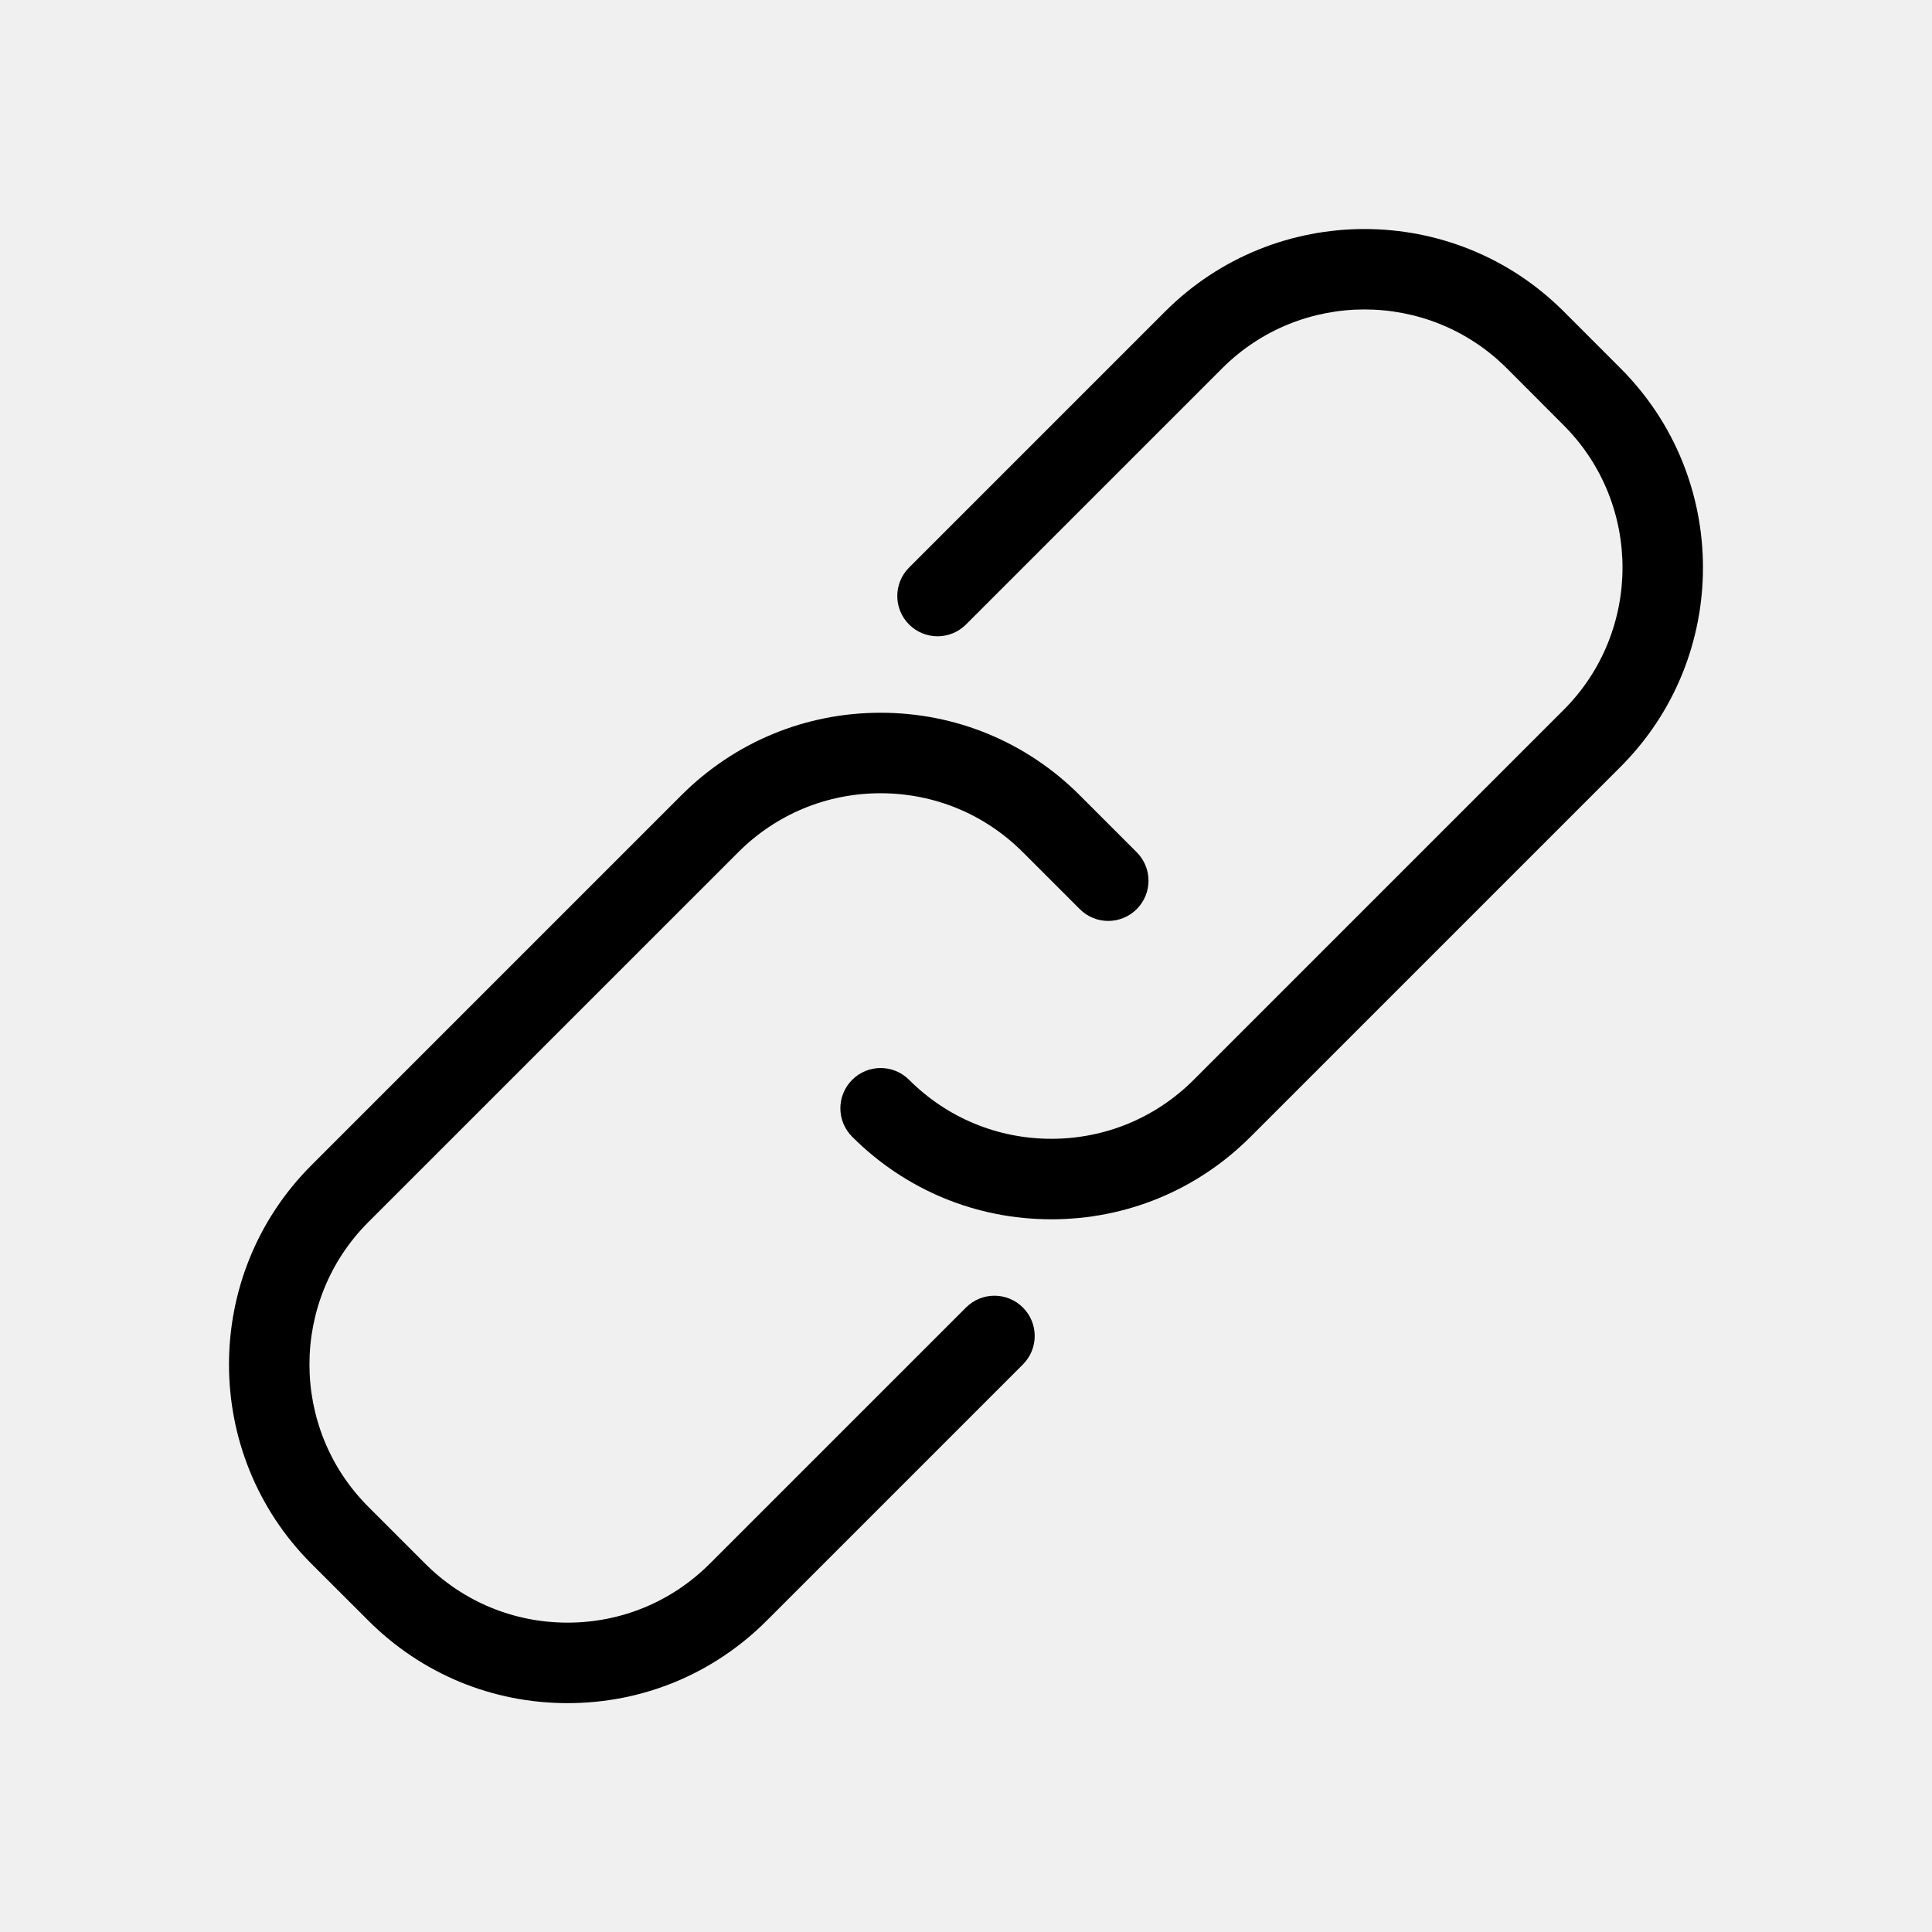
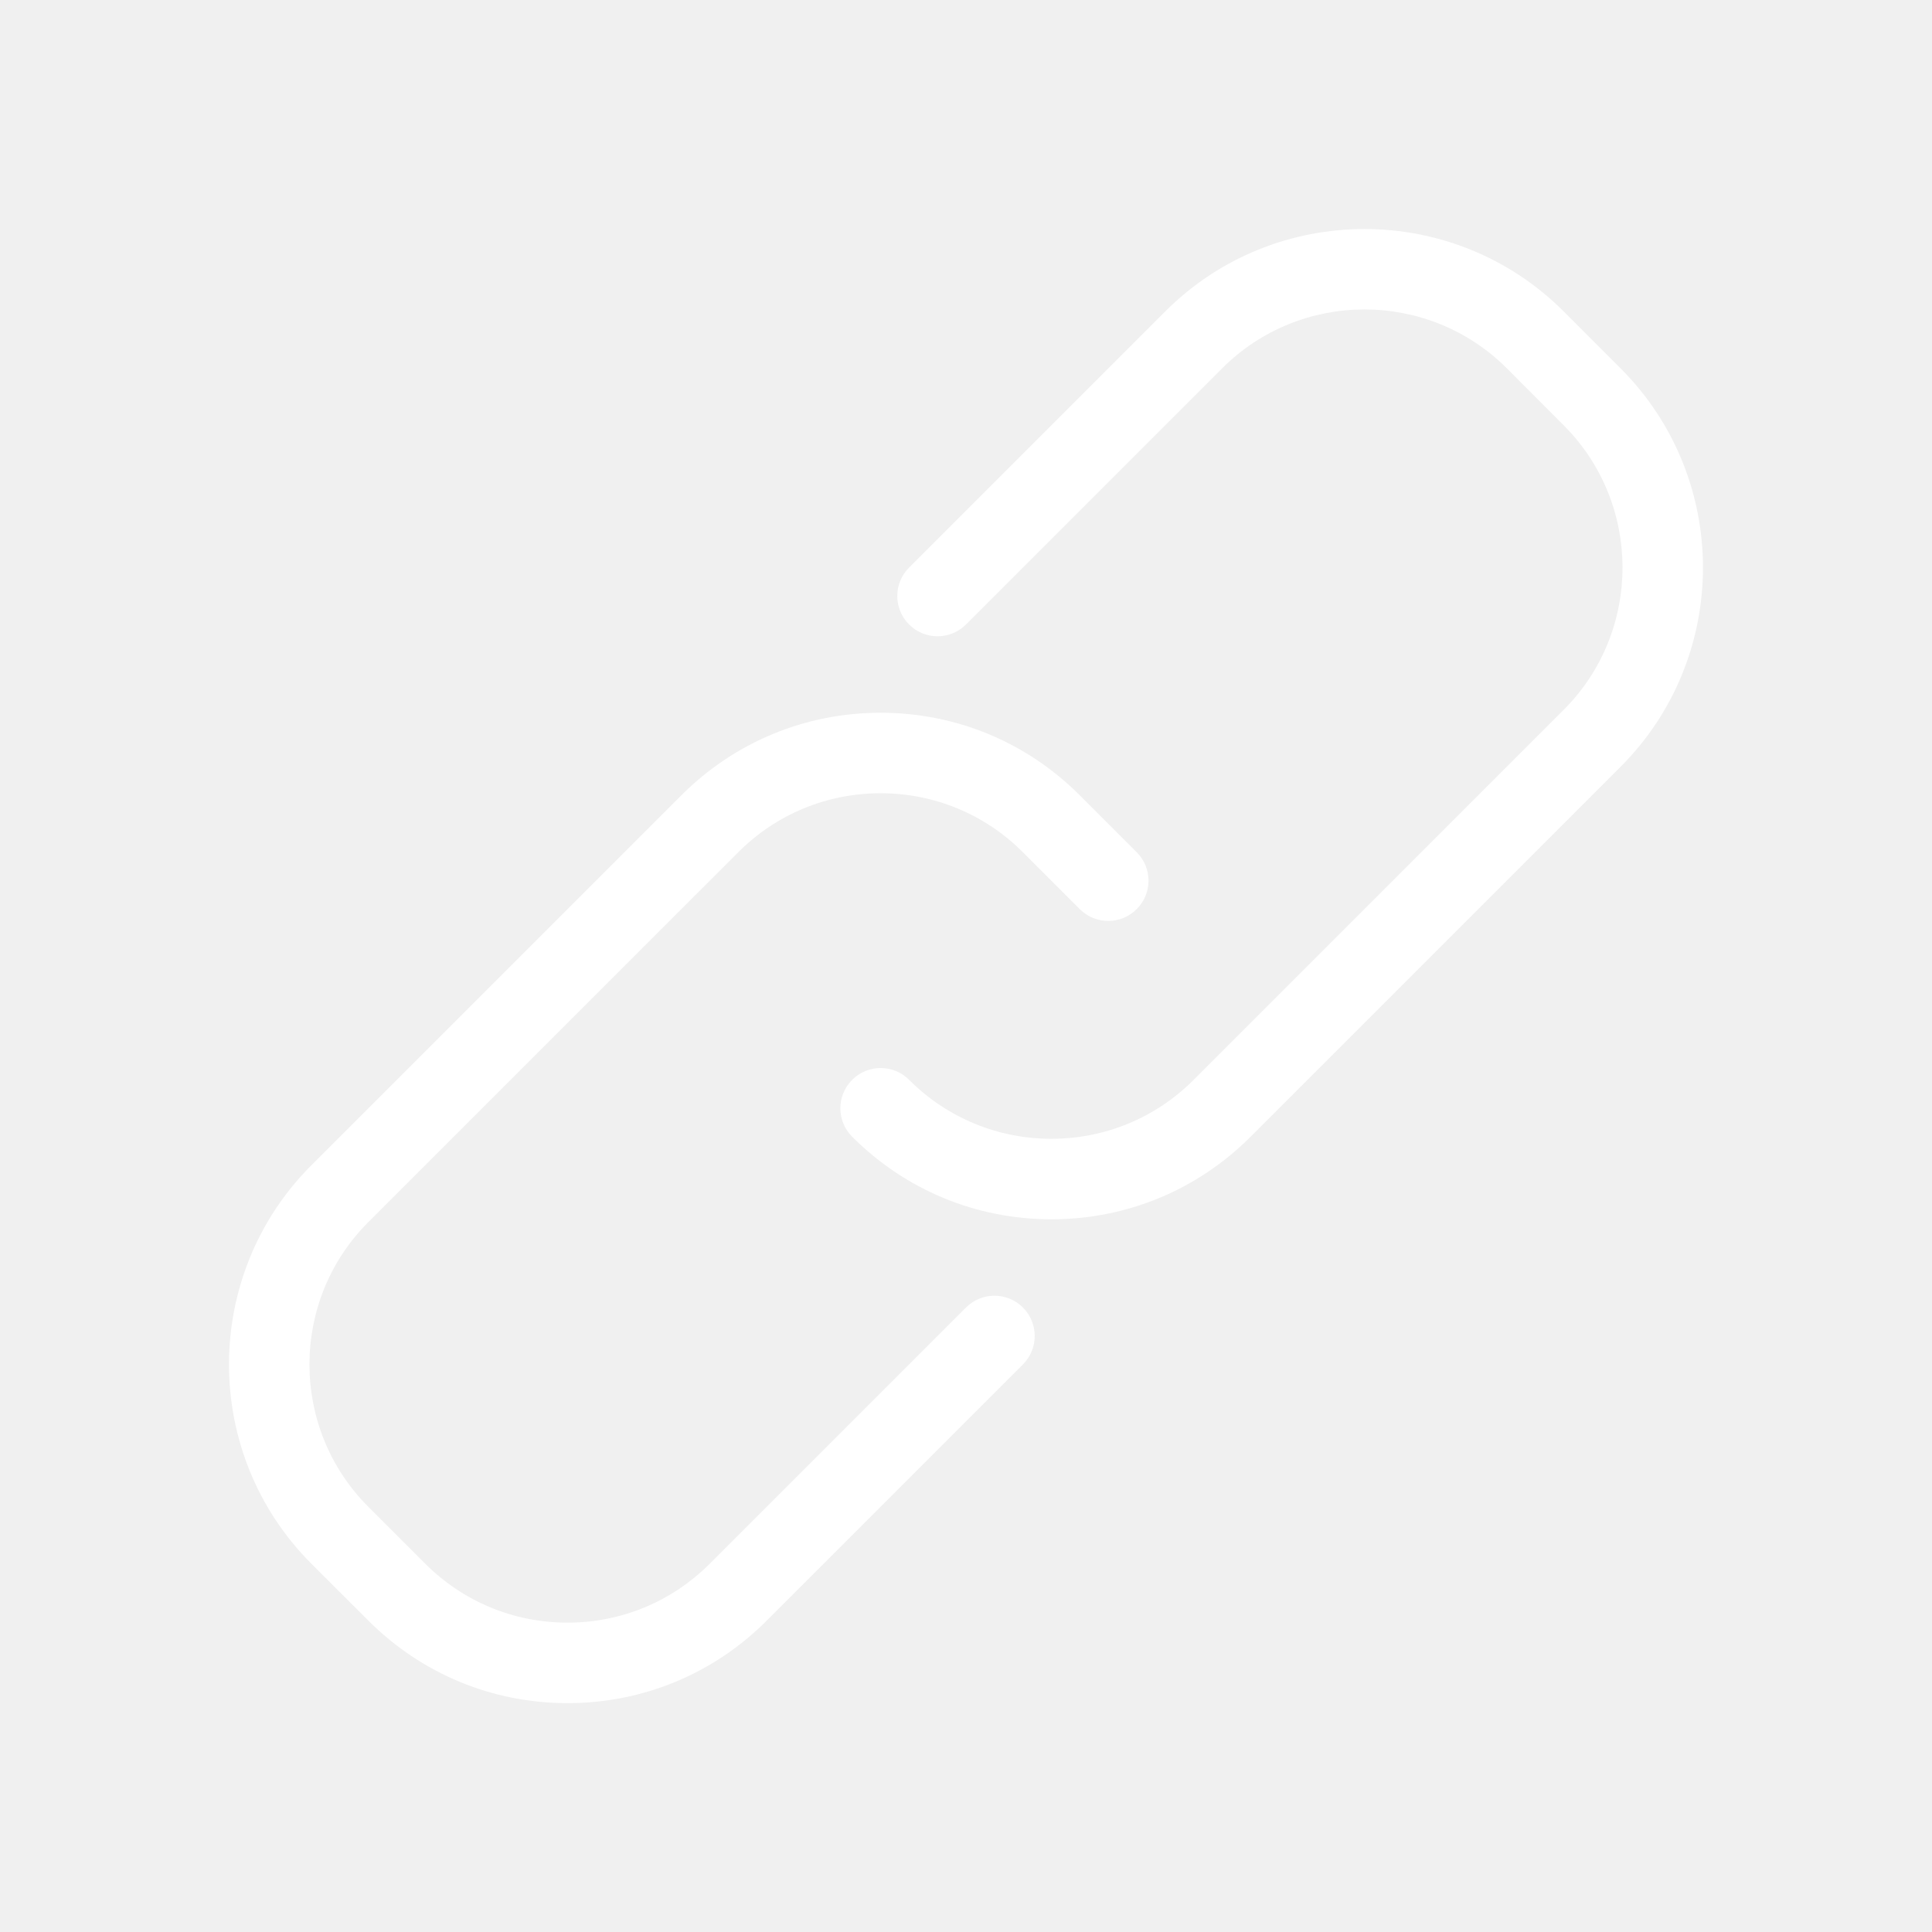
<svg xmlns="http://www.w3.org/2000/svg" enable-background="new 0 0 48 48" height="48px" version="1.1" viewBox="0 0 48 48" width="48px" xml:space="preserve">
  <g id="Expanded">
    <g>
      <g>
-         <path d="M14.101,42.314c-1.87,0-3.628-0.729-4.95-2.051L7.736,38.85c-2.729-2.729-2.729-7.171,0-9.899l9.192-9.192     c1.322-1.322,3.08-2.051,4.95-2.051s3.628,0.729,4.949,2.051l1.414,1.414c0.391,0.391,0.391,1.023,0,1.414s-1.023,0.391-1.414,0     l-1.414-1.414c-0.944-0.944-2.2-1.465-3.535-1.465c-1.336,0-2.592,0.521-3.536,1.465L9.15,30.364     c-1.949,1.949-1.949,5.121,0,7.071l1.414,1.414c0.944,0.944,2.2,1.465,3.536,1.465c1.335,0,2.591-0.521,3.535-1.465L24,32.485     c0.391-0.391,1.023-0.391,1.414,0s0.391,1.023,0,1.414l-6.364,6.364C17.729,41.586,15.971,42.314,14.101,42.314z" />
+         <path style="stroke:none;fill:#fff;" d="M14.101,42.314c-1.87,0-3.628-0.729-4.95-2.051L7.736,38.85c-2.729-2.729-2.729-7.171,0-9.899l9.192-9.192     c1.322-1.322,3.08-2.051,4.95-2.051s3.628,0.729,4.949,2.051l1.414,1.414c0.391,0.391,0.391,1.023,0,1.414s-1.023,0.391-1.414,0     l-1.414-1.414c-0.944-0.944-2.2-1.465-3.535-1.465c-1.336,0-2.592,0.521-3.536,1.465L9.15,30.364     c-1.949,1.949-1.949,5.121,0,7.071l1.414,1.414c0.944,0.944,2.2,1.465,3.536,1.465c1.335,0,2.591-0.521,3.535-1.465L24,32.485     c0.391-0.391,1.023-0.391,1.414,0s0.391,1.023,0,1.414l-6.364,6.364C17.729,41.586,15.971,42.314,14.101,42.314z" />
      </g>
      <g>
-         <path d="M26.121,30.293c-1.869,0-3.628-0.729-4.949-2.051c-0.391-0.391-0.391-1.023,0-1.414s1.023-0.391,1.414,0     c0.944,0.944,2.2,1.465,3.535,1.465c1.336,0,2.592-0.521,3.536-1.465l9.192-9.192c1.949-1.949,1.949-5.121,0-7.07L37.436,9.15     c-1.949-1.949-5.122-1.949-7.071,0L24,15.515c-0.391,0.391-1.023,0.391-1.414,0s-0.391-1.023,0-1.414l6.364-6.364     c2.729-2.729,7.17-2.729,9.899,0l1.414,1.415c2.729,2.729,2.729,7.17,0,9.898l-9.192,9.192     C29.75,29.564,27.991,30.293,26.121,30.293z" />
+         <path style="stroke:none;fill:#fff;" d="M26.121,30.293c-1.869,0-3.628-0.729-4.949-2.051c-0.391-0.391-0.391-1.023,0-1.414s1.023-0.391,1.414,0     c0.944,0.944,2.2,1.465,3.535,1.465c1.336,0,2.592-0.521,3.536-1.465l9.192-9.192c1.949-1.949,1.949-5.121,0-7.07L37.436,9.15     c-1.949-1.949-5.122-1.949-7.071,0L24,15.515c-0.391,0.391-1.023,0.391-1.414,0s-0.391-1.023,0-1.414l6.364-6.364     c2.729-2.729,7.17-2.729,9.899,0l1.414,1.415c2.729,2.729,2.729,7.17,0,9.898l-9.192,9.192     C29.75,29.564,27.991,30.293,26.121,30.293z" />
      </g>
    </g>
  </g>
</svg>
